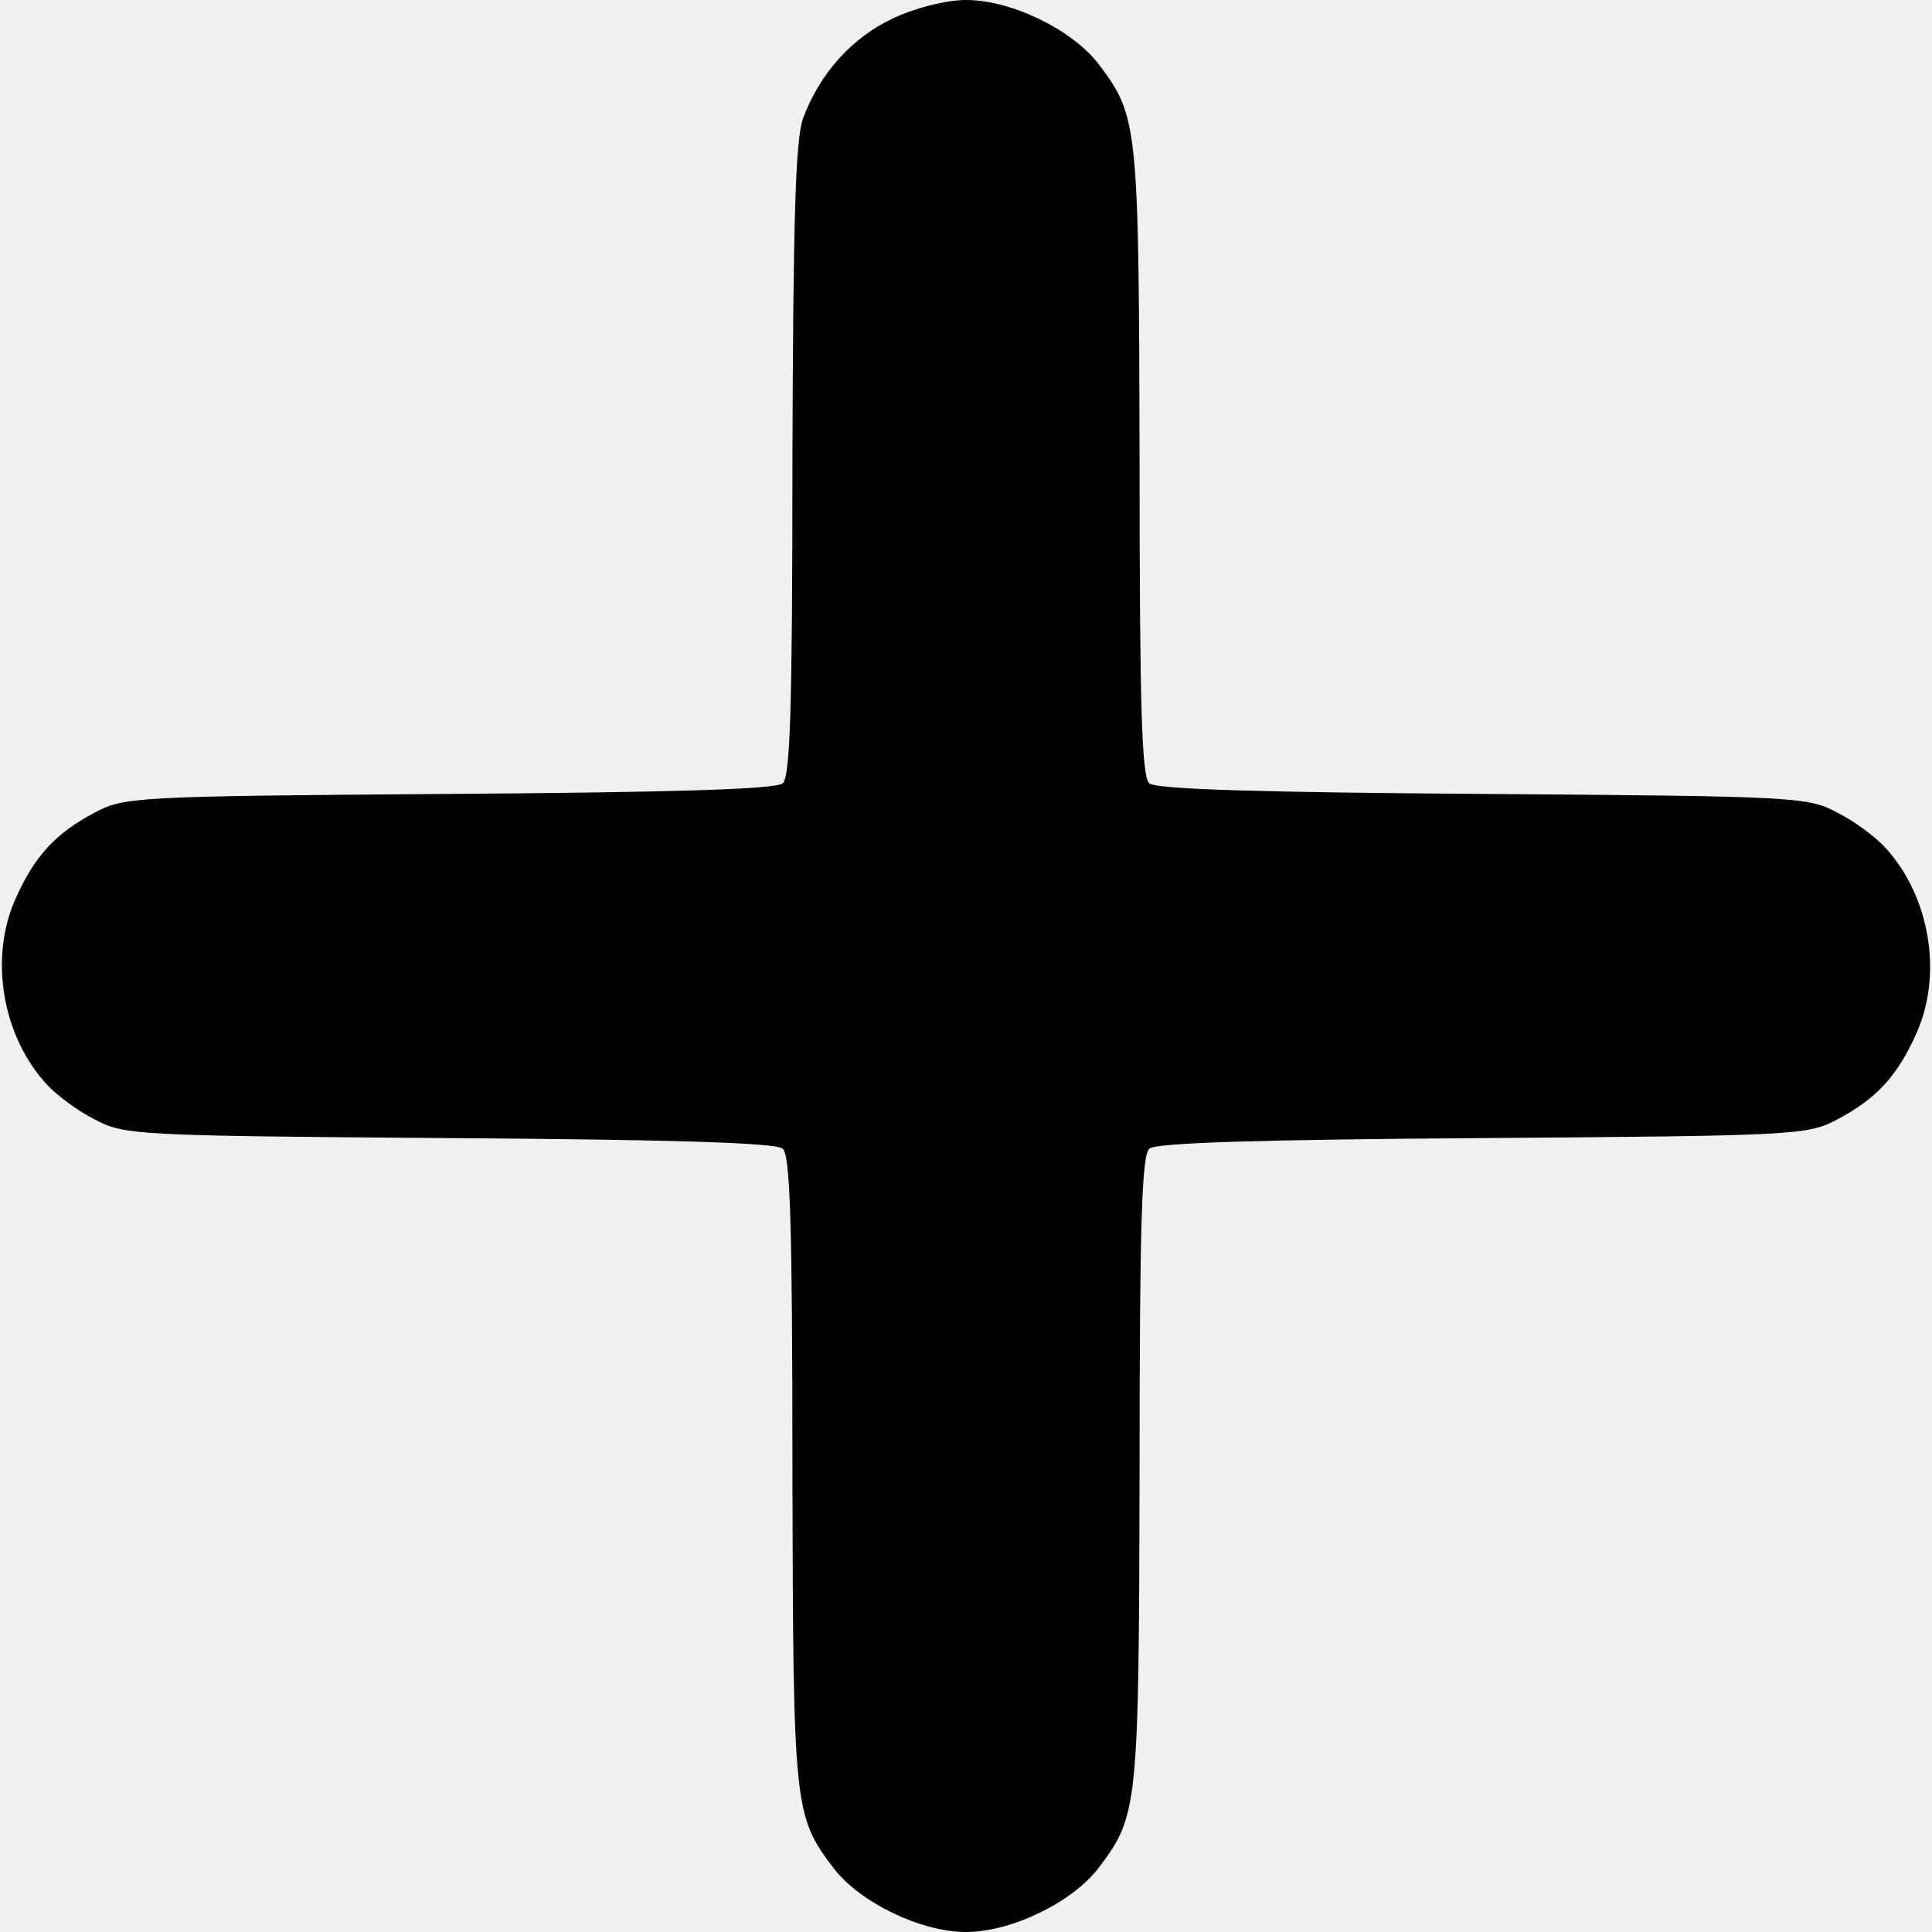
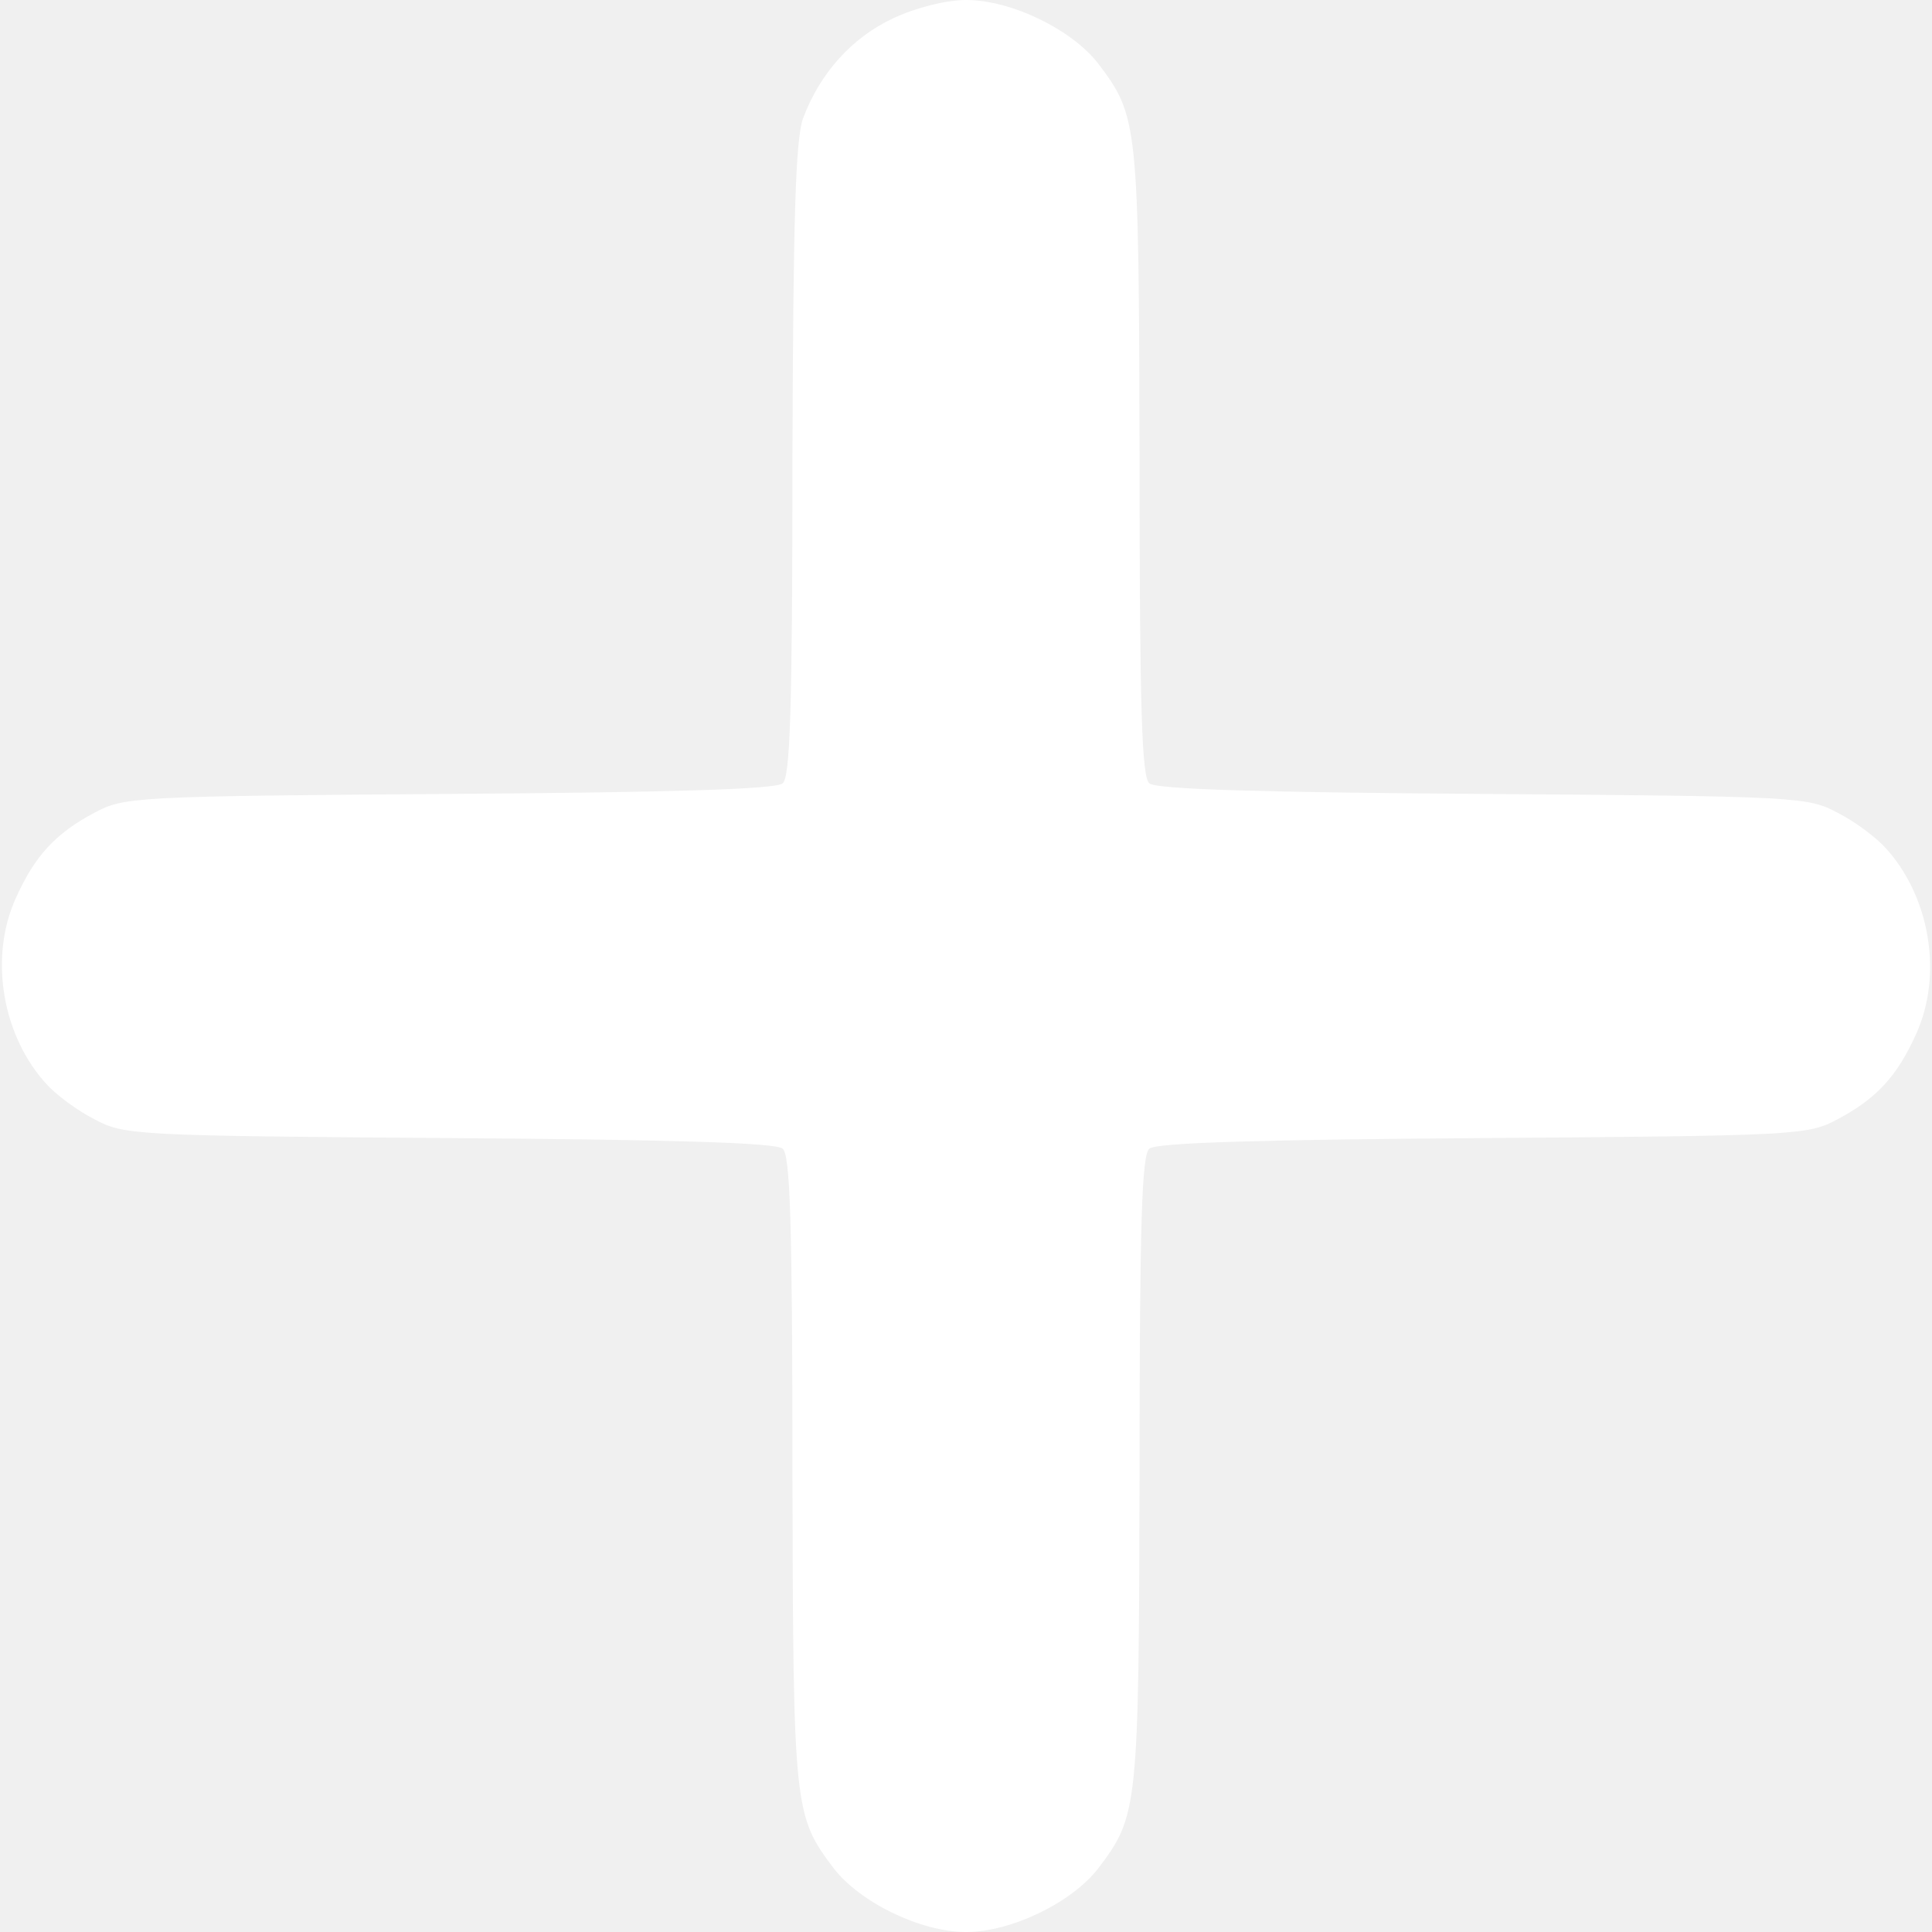
<svg xmlns="http://www.w3.org/2000/svg" version="1.0" width="256pt" height="256pt" viewBox="0 0 256 256" preserveAspectRatio="xMidYMid meet">
-   <g transform="translate(0,256) scale(0.1,-0.1)" fill="#000000" stroke="none">
+   <g transform="translate(0,256) scale(0.1,-0.1)" fill="#FFFFFF" stroke="none">
    <path d="M1184 2536 c-56 -26 -98 -74 -120 -133 -10 -29 -13 -133 -14 -454 0 -330 -3 -419 -13 -427 -9 -8 -153 -12 -443 -14 -417 -3 -430 -4 -469 -25 -51 -27 -79 -57 -104 -113 -36 -79 -18 -184 42 -248 12 -13 40 -34 62 -45 39 -21 52 -22 469 -25 290 -2 434 -6 443 -14 10 -8 13 -97 13 -427 1 -449 2 -457 55 -527 35 -45 115 -84 175 -84 60 0 140 39 175 84 53 70 54 78 55 527 0 330 3 419 13 427 9 8 153 12 443 14 417 3 430 4 469 25 51 27 79 57 104 113 36 79 18 184 -42 248 -12 13 -40 34 -62 45 -39 21 -52 22 -469 25 -290 2 -434 6 -443 14 -10 8 -13 97 -13 427 -1 449 -2 457 -55 527 -35 45 -115 84 -175 84 -26 0 -66 -10 -96 -24z" />
  </g>
</svg>
